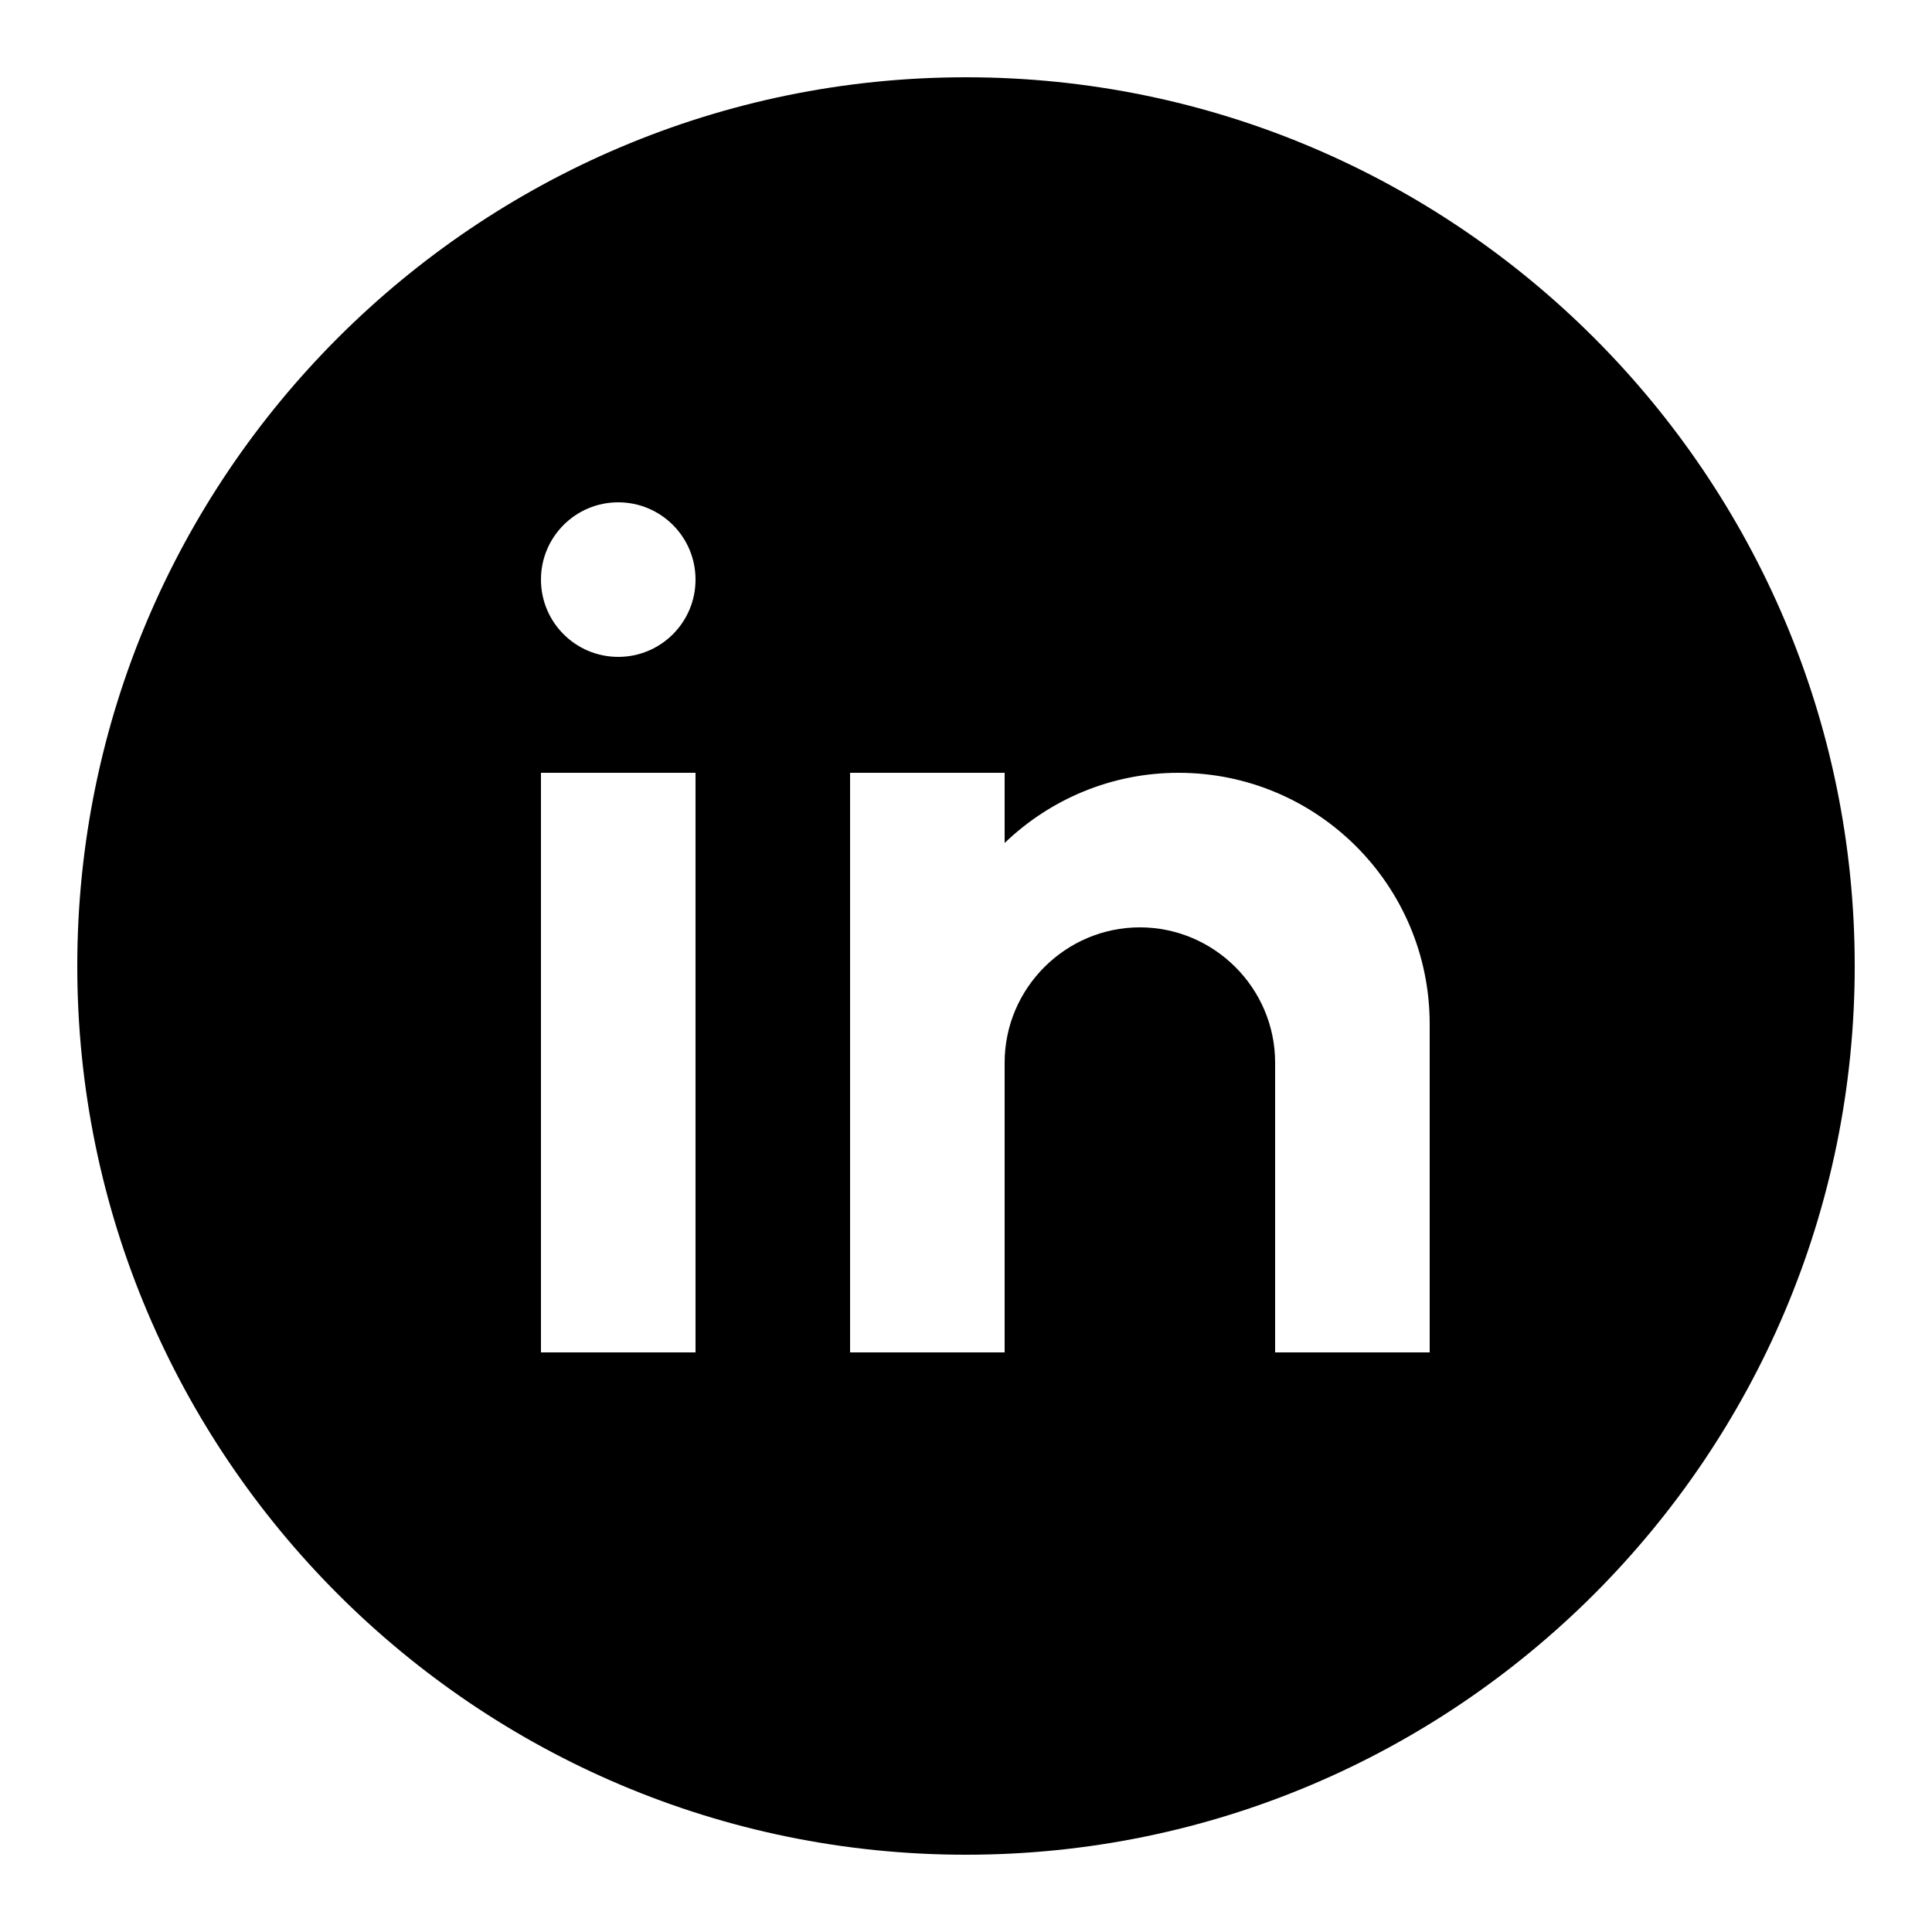
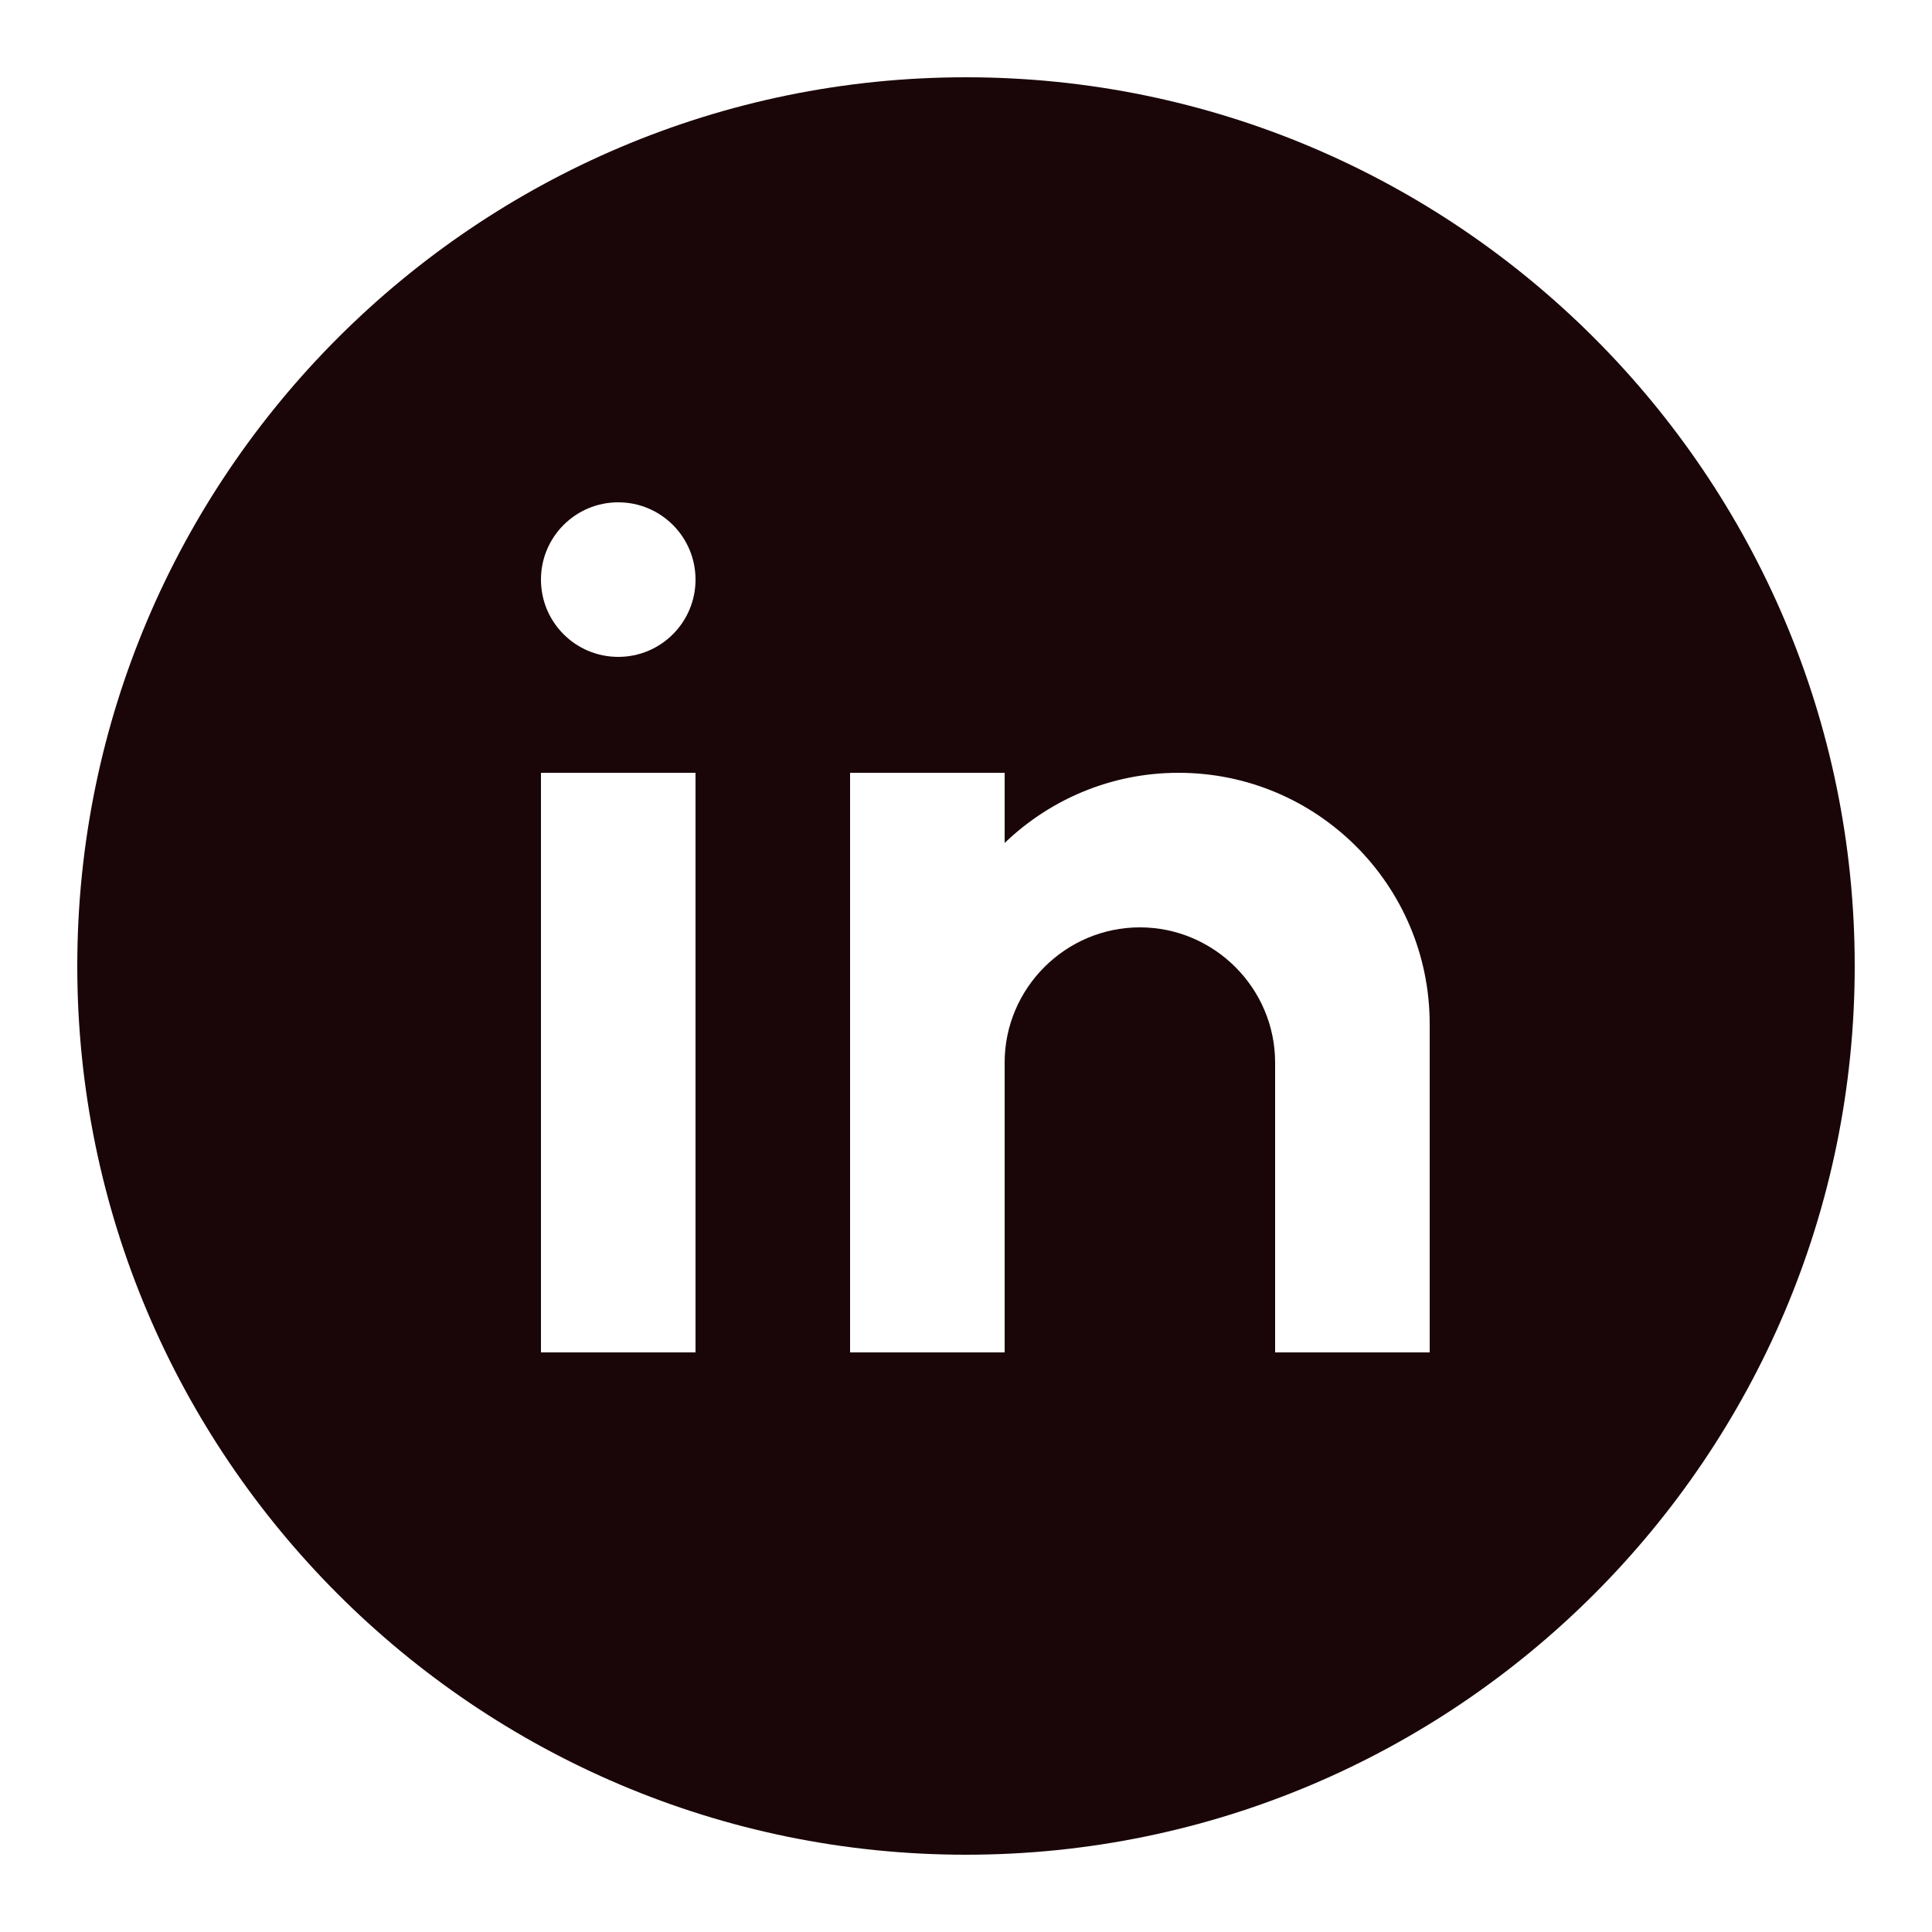
- <svg xmlns="http://www.w3.org/2000/svg" fill="#000000" viewBox="0 0 50 50" width="500px" height="500px">
+ <svg xmlns="http://www.w3.org/2000/svg" fill="#1A0609" viewBox="0 0 50 50" width="500px" height="500px">
  <path d="M25,2C12.318,2,2,12.317,2,25s10.318,23,23,23s23-10.317,23-23S37.682,2,25,2z M18,35h-4V20h4V35z M16,17 c-1.105,0-2-0.895-2-2c0-1.105,0.895-2,2-2s2,0.895,2,2C18,16.105,17.105,17,16,17z M37,35h-4v-5v-2.5c0-1.925-1.575-3.5-3.5-3.5 S26,25.575,26,27.5V35h-4V20h4v1.816C27.168,20.694,28.752,20,30.5,20c3.59,0,6.5,2.91,6.5,6.5V35z" />
</svg>
